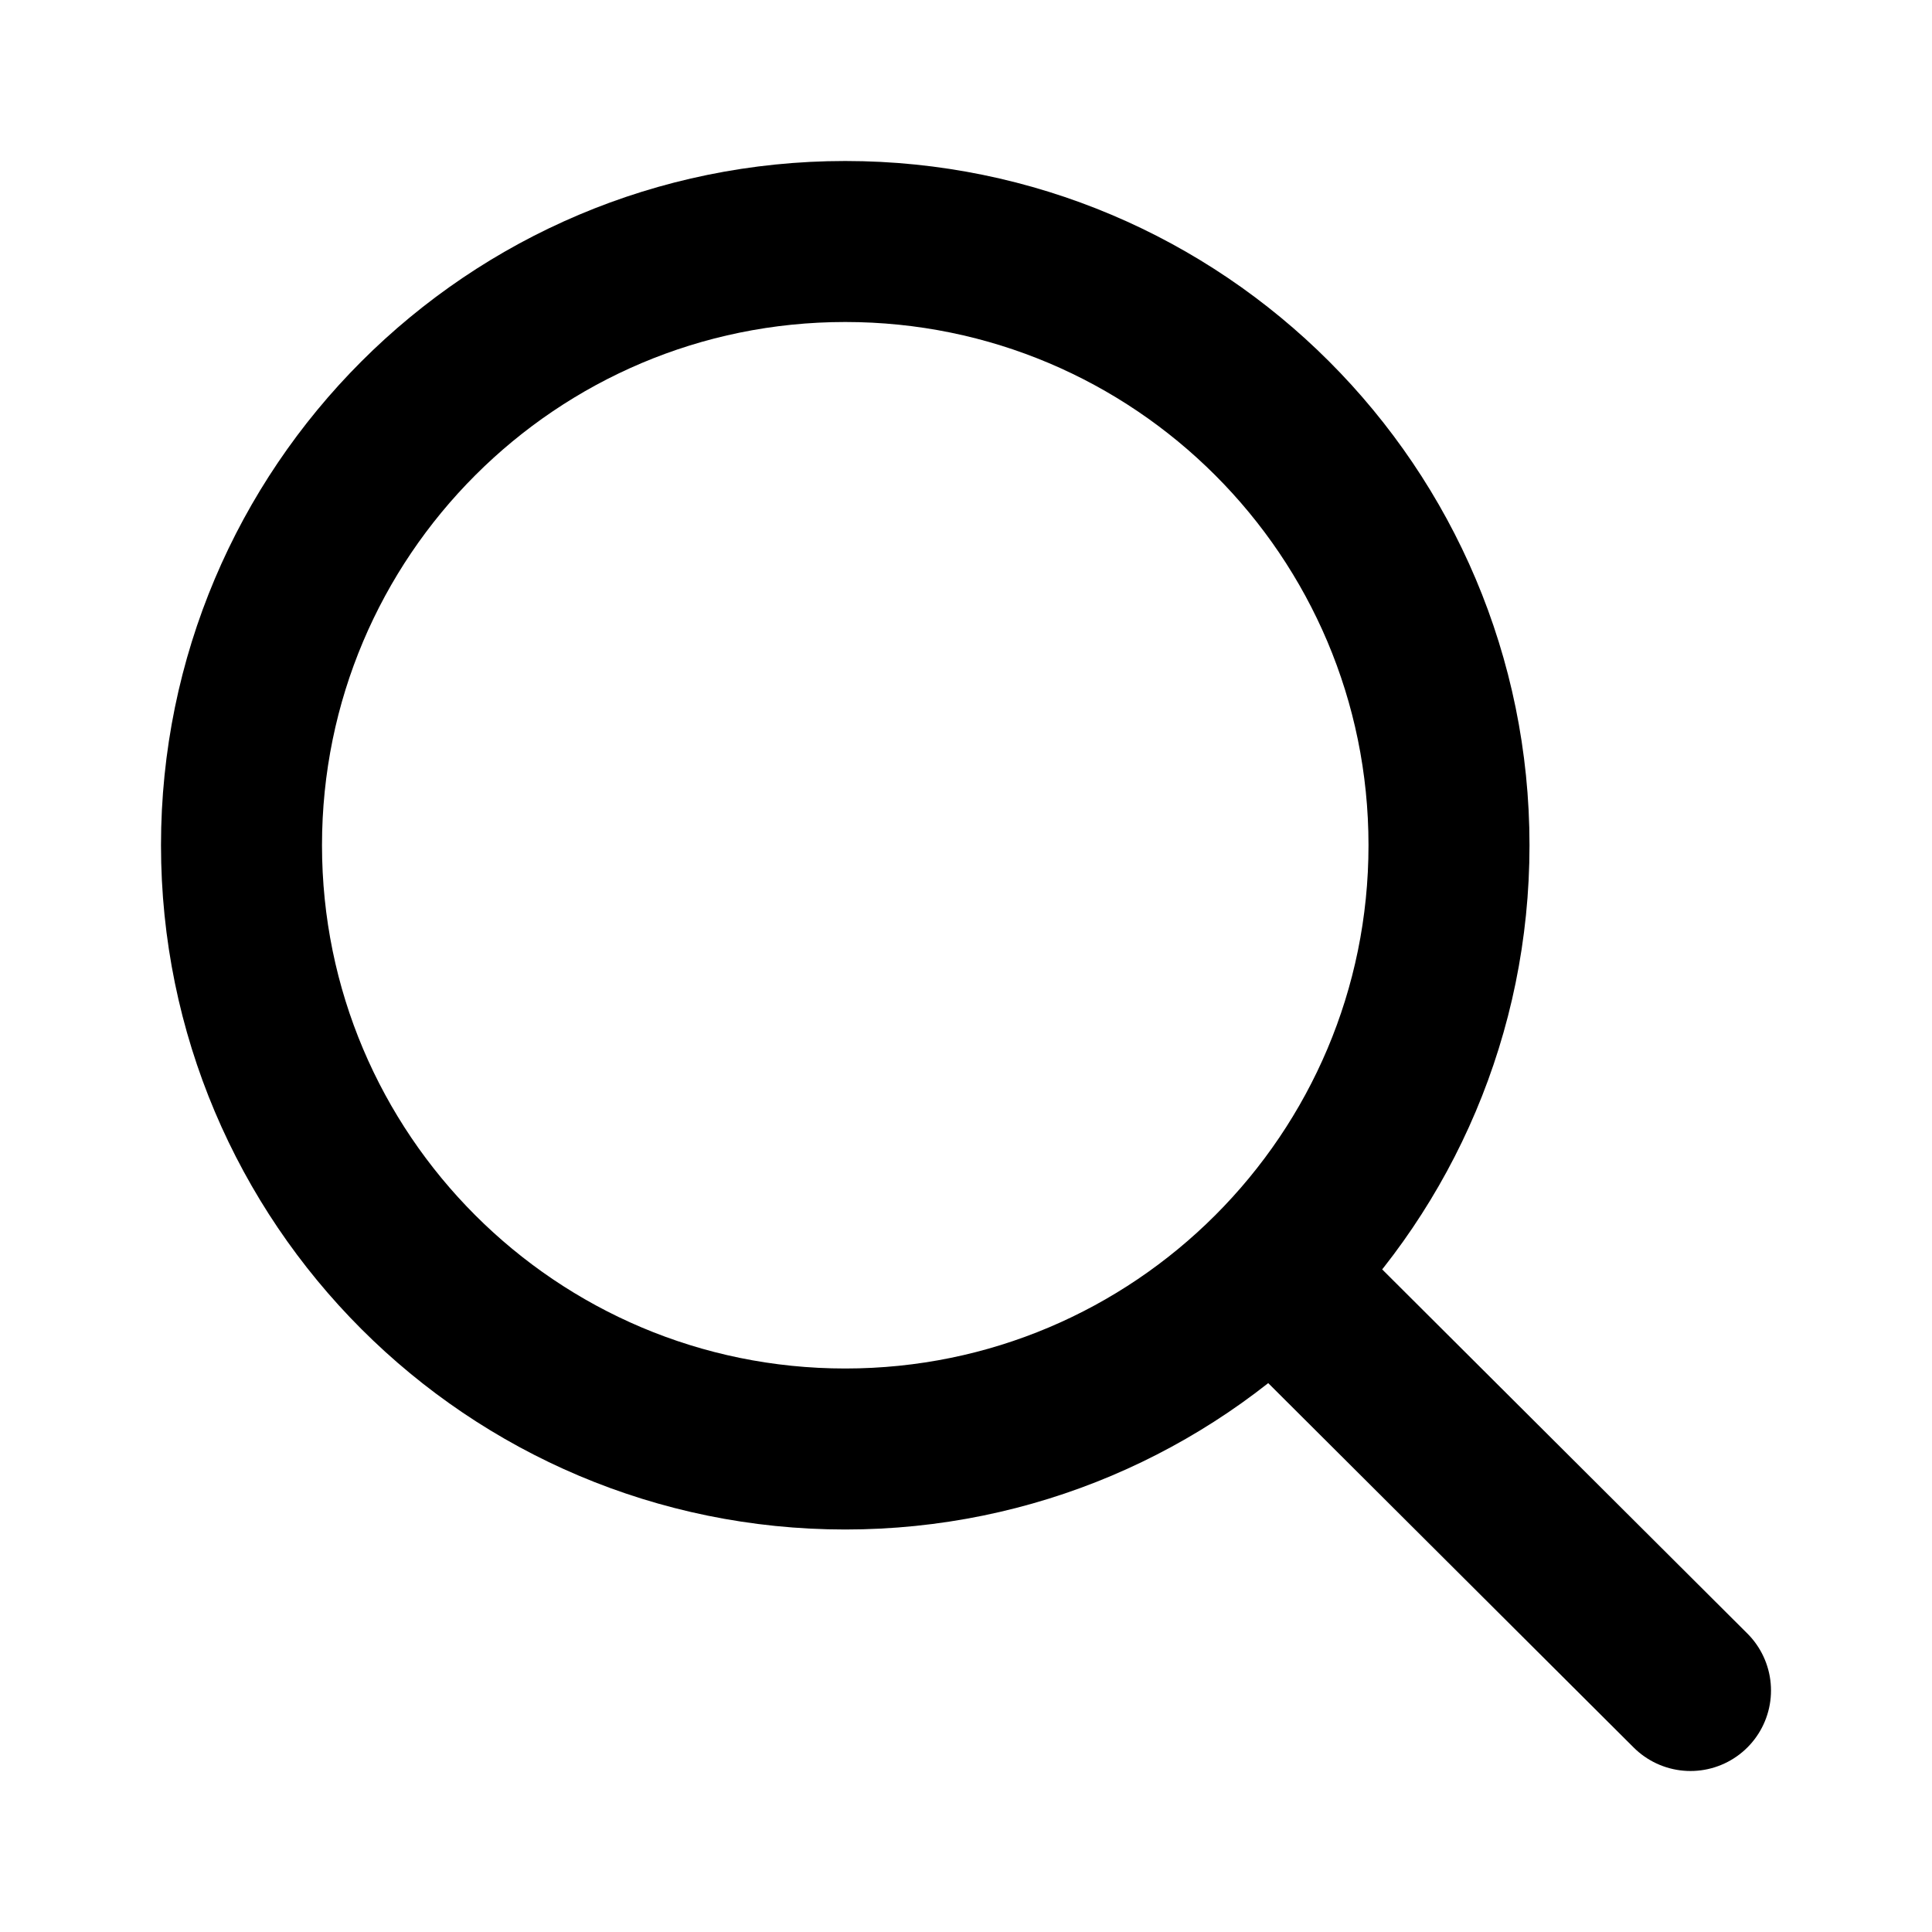
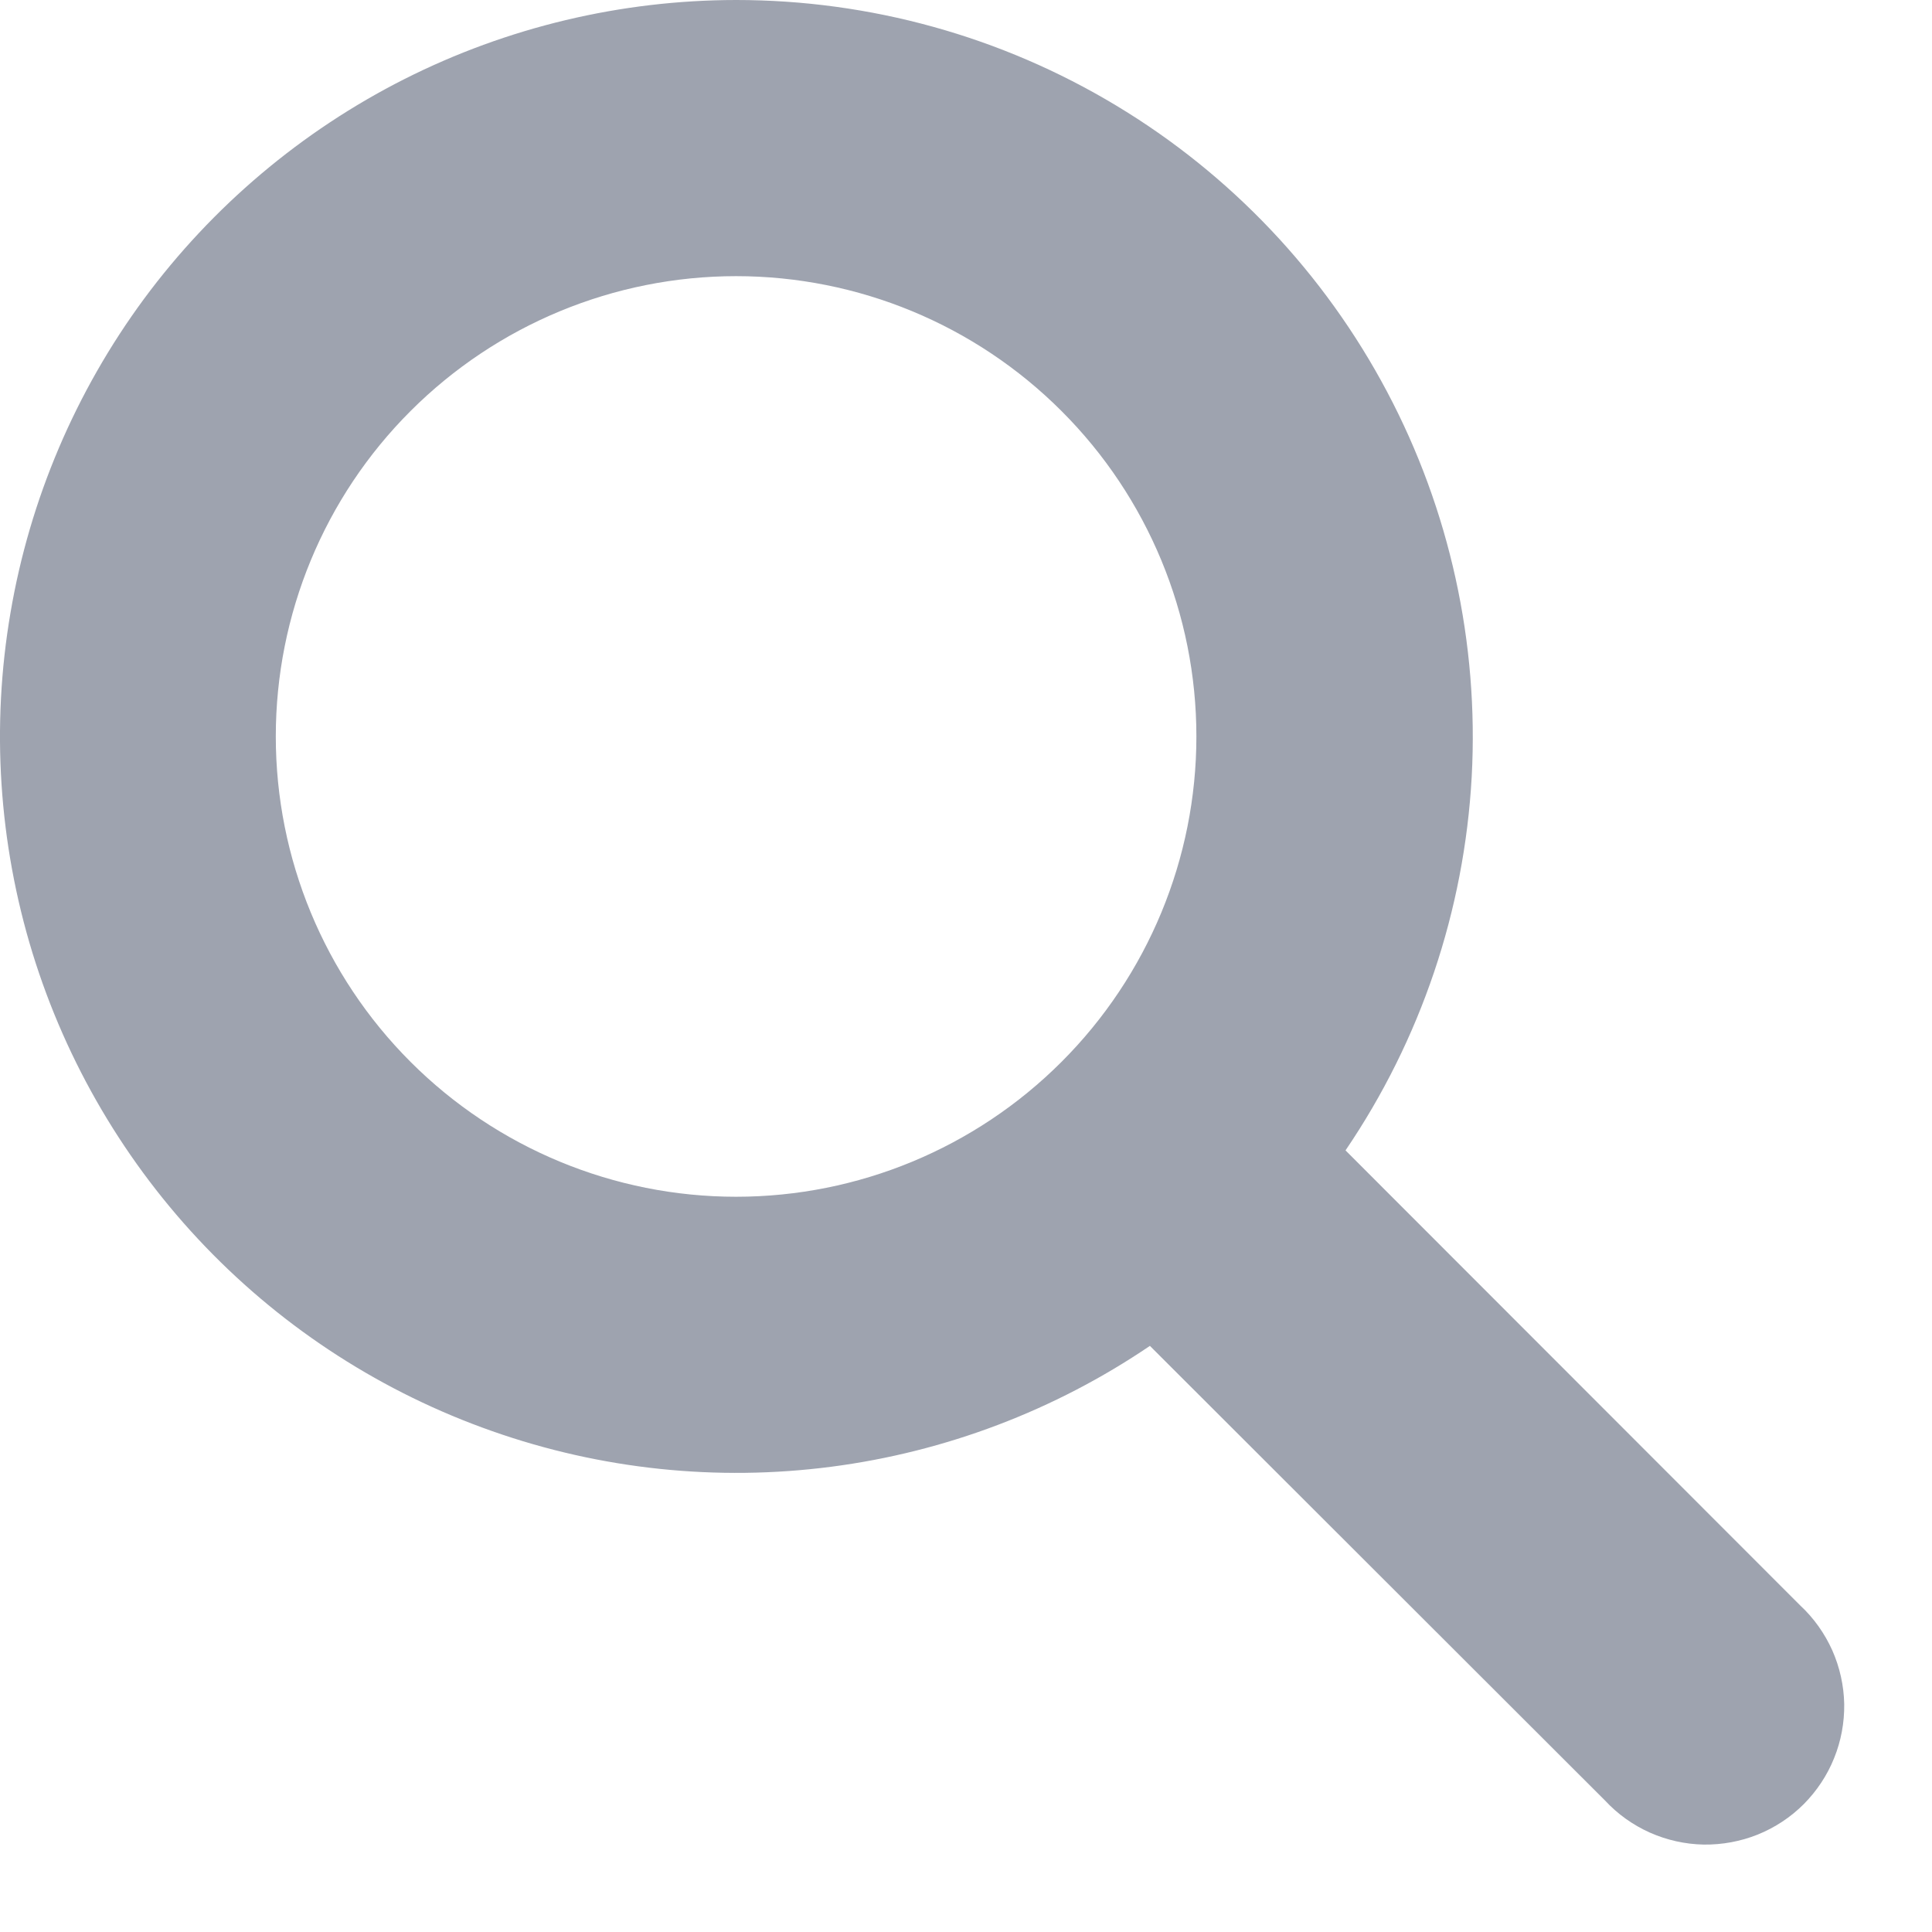
- <svg xmlns="http://www.w3.org/2000/svg" width="800px" height="800px" viewBox="0 0 24 24" fill="none">
-   <path d="M15.796 15.811L21 21M18 10.5C18 14.642 14.642 18 10.5 18C6.358 18 3 14.642 3 10.5C3 6.358 6.358 3 10.5 3C14.642 3 18 6.358 18 10.5Z" stroke="#000000" stroke-width="2" stroke-linecap="round" stroke-linejoin="round" />
+ <svg xmlns="http://www.w3.org/2000/svg" width="64" height="64" viewBox="0 0 16 16" fill="none">
+   <path d="M6.096 4.01546e-07C5.142 0.001 4.201 0.225 3.349 0.655C2.498 1.085 1.759 1.709 1.192 2.476C0.626 3.244 0.247 4.134 0.087 5.074C-0.074 6.015 -0.011 6.98 0.269 7.892C0.55 8.804 1.04 9.637 1.701 10.325C2.362 11.013 3.176 11.536 4.076 11.852C4.976 12.169 5.937 12.27 6.884 12.147C7.83 12.024 8.734 11.681 9.523 11.146L13.293 14.912C13.397 15.024 13.523 15.114 13.664 15.177C13.804 15.239 13.955 15.273 14.109 15.276C14.262 15.278 14.415 15.25 14.557 15.193C14.7 15.135 14.829 15.05 14.938 14.941C15.046 14.832 15.132 14.703 15.189 14.561C15.247 14.418 15.275 14.266 15.273 14.112C15.27 13.959 15.236 13.807 15.174 13.667C15.111 13.527 15.021 13.4 14.909 13.296L11.143 9.527C11.766 8.61 12.127 7.54 12.188 6.433C12.248 5.326 12.006 4.223 11.487 3.244C10.968 2.264 10.192 1.444 9.242 0.873C8.292 0.301 7.204 -0 6.096 4.01546e-07ZM2.284 6.099C2.284 5.088 2.685 4.118 3.4 3.404C4.115 2.689 5.085 2.287 6.096 2.287C7.107 2.287 8.076 2.689 8.791 3.404C9.506 4.118 9.908 5.088 9.908 6.099C9.908 7.11 9.506 8.079 8.791 8.794C8.076 9.509 7.107 9.911 6.096 9.911C5.085 9.911 4.115 9.509 3.4 8.794C2.685 8.079 2.284 7.11 2.284 6.099Z" fill="#9EA3AF" />
</svg>
